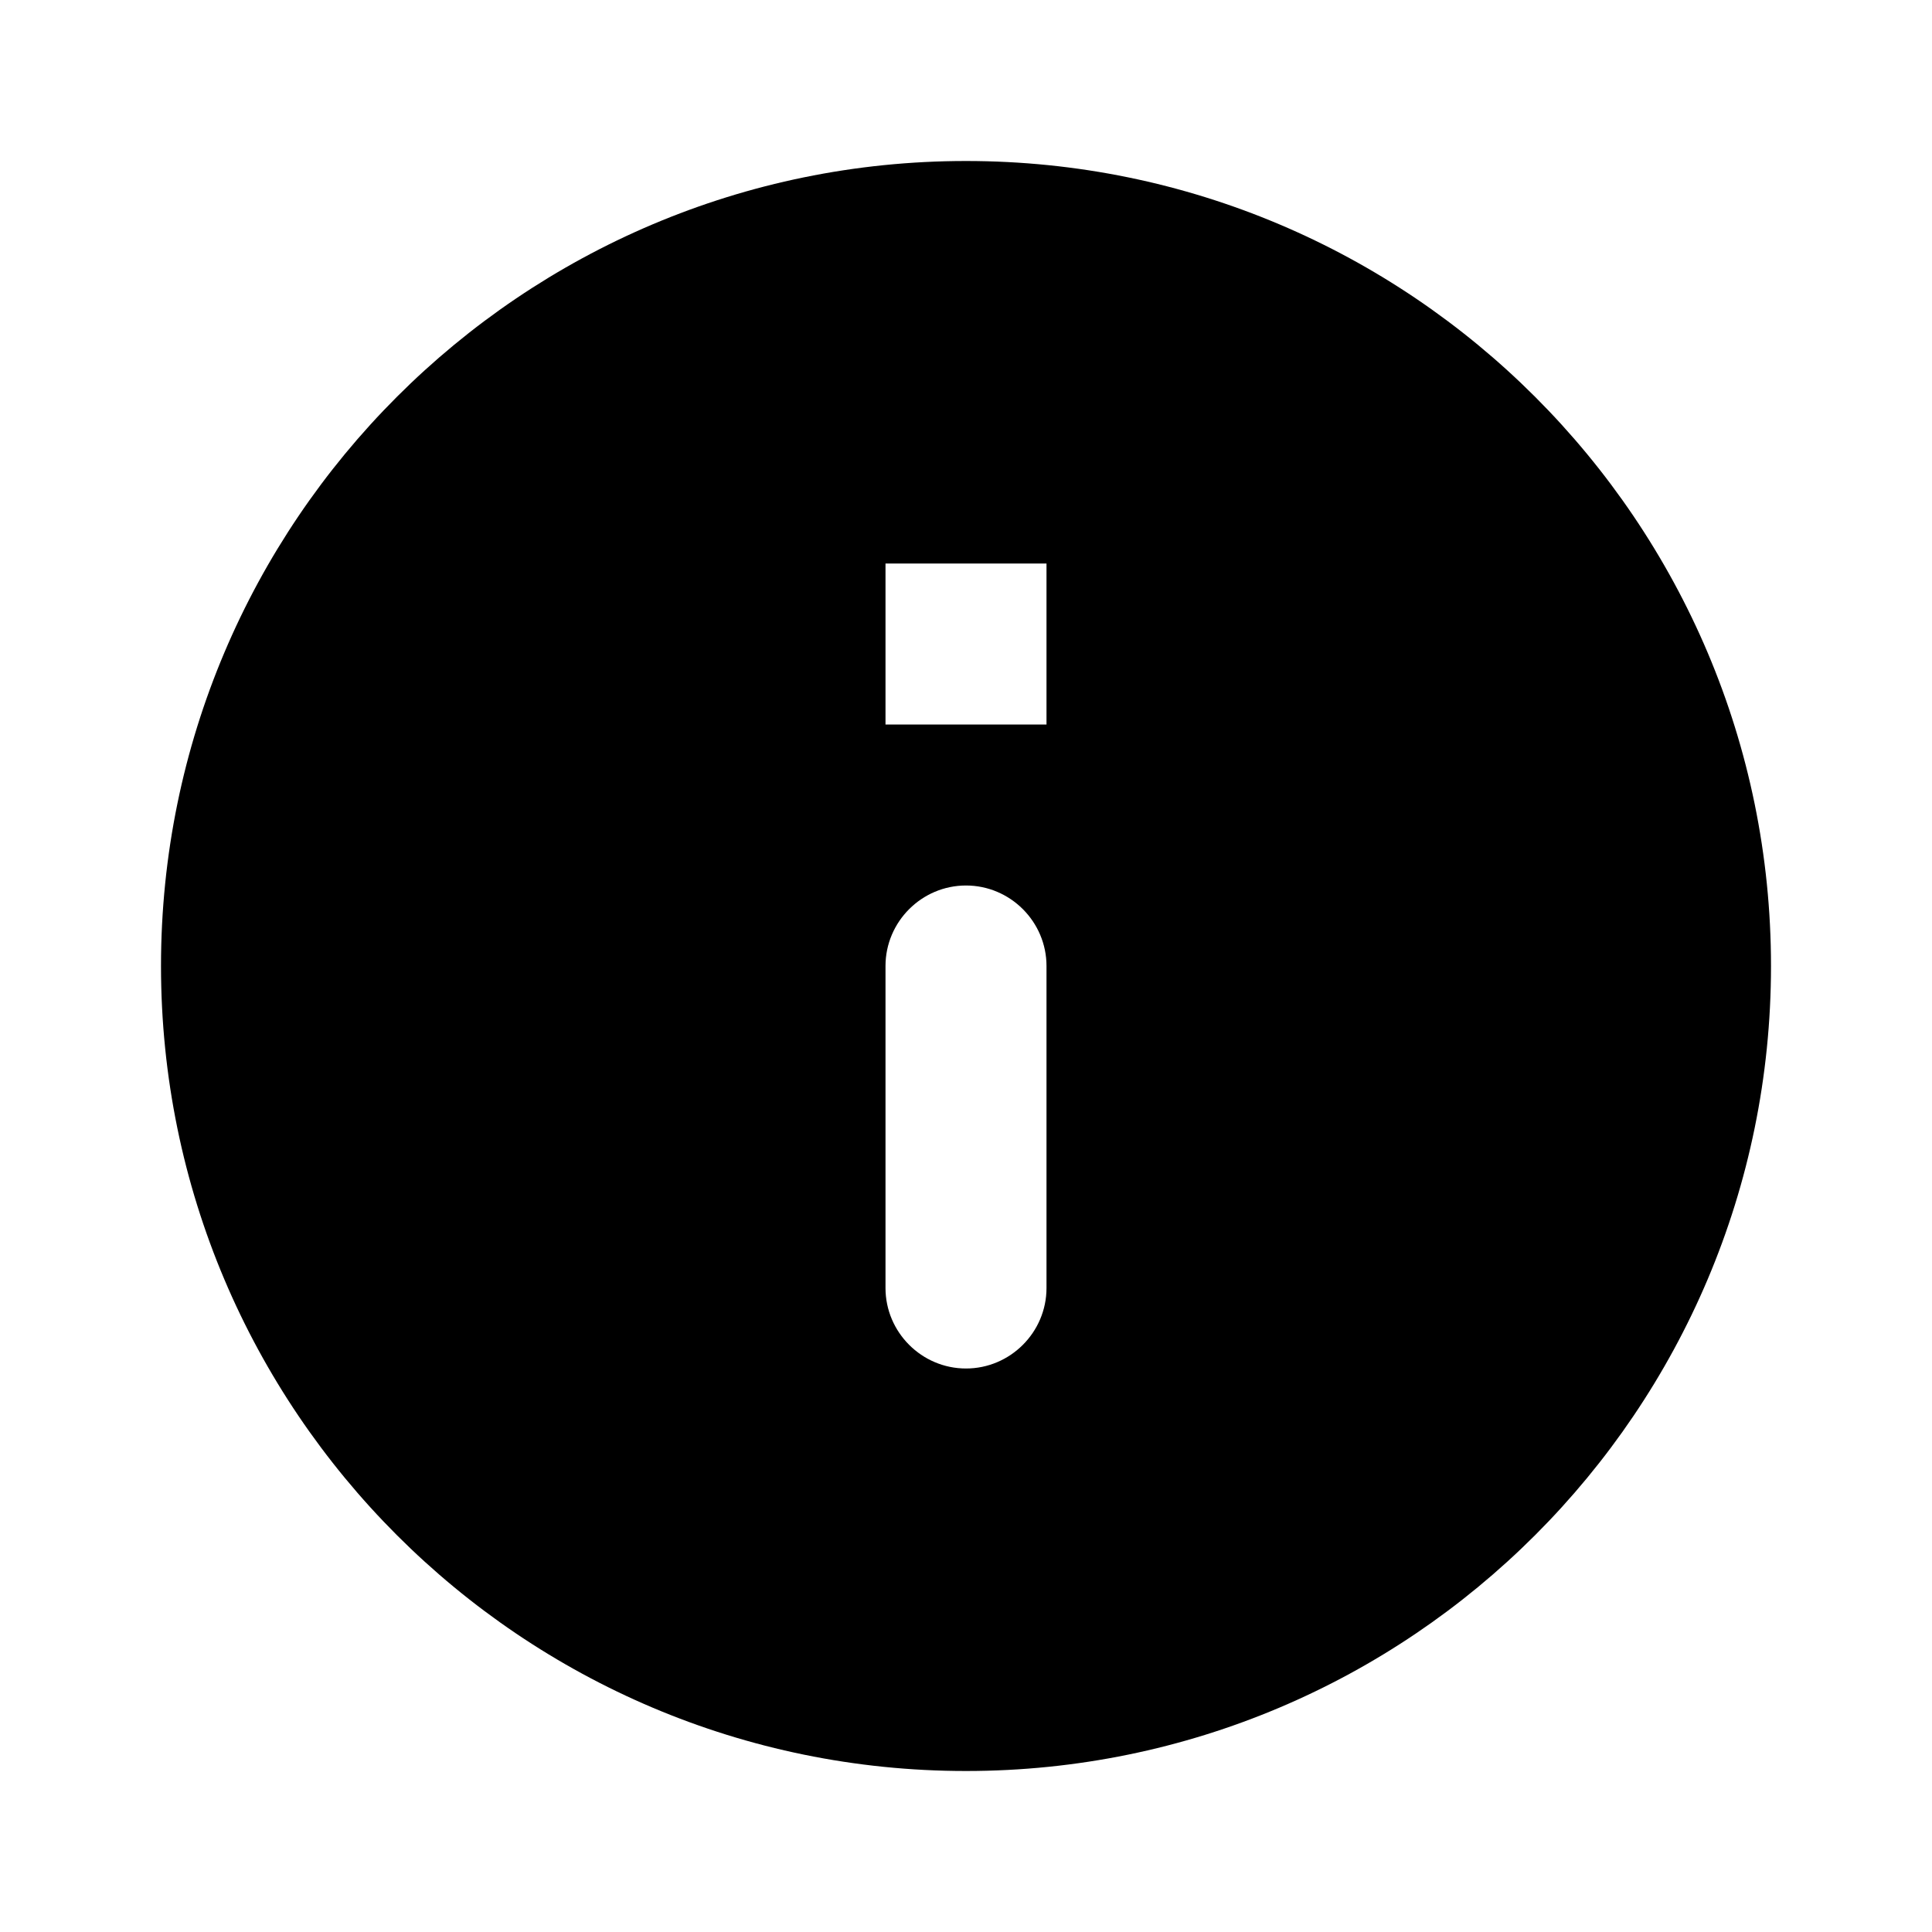
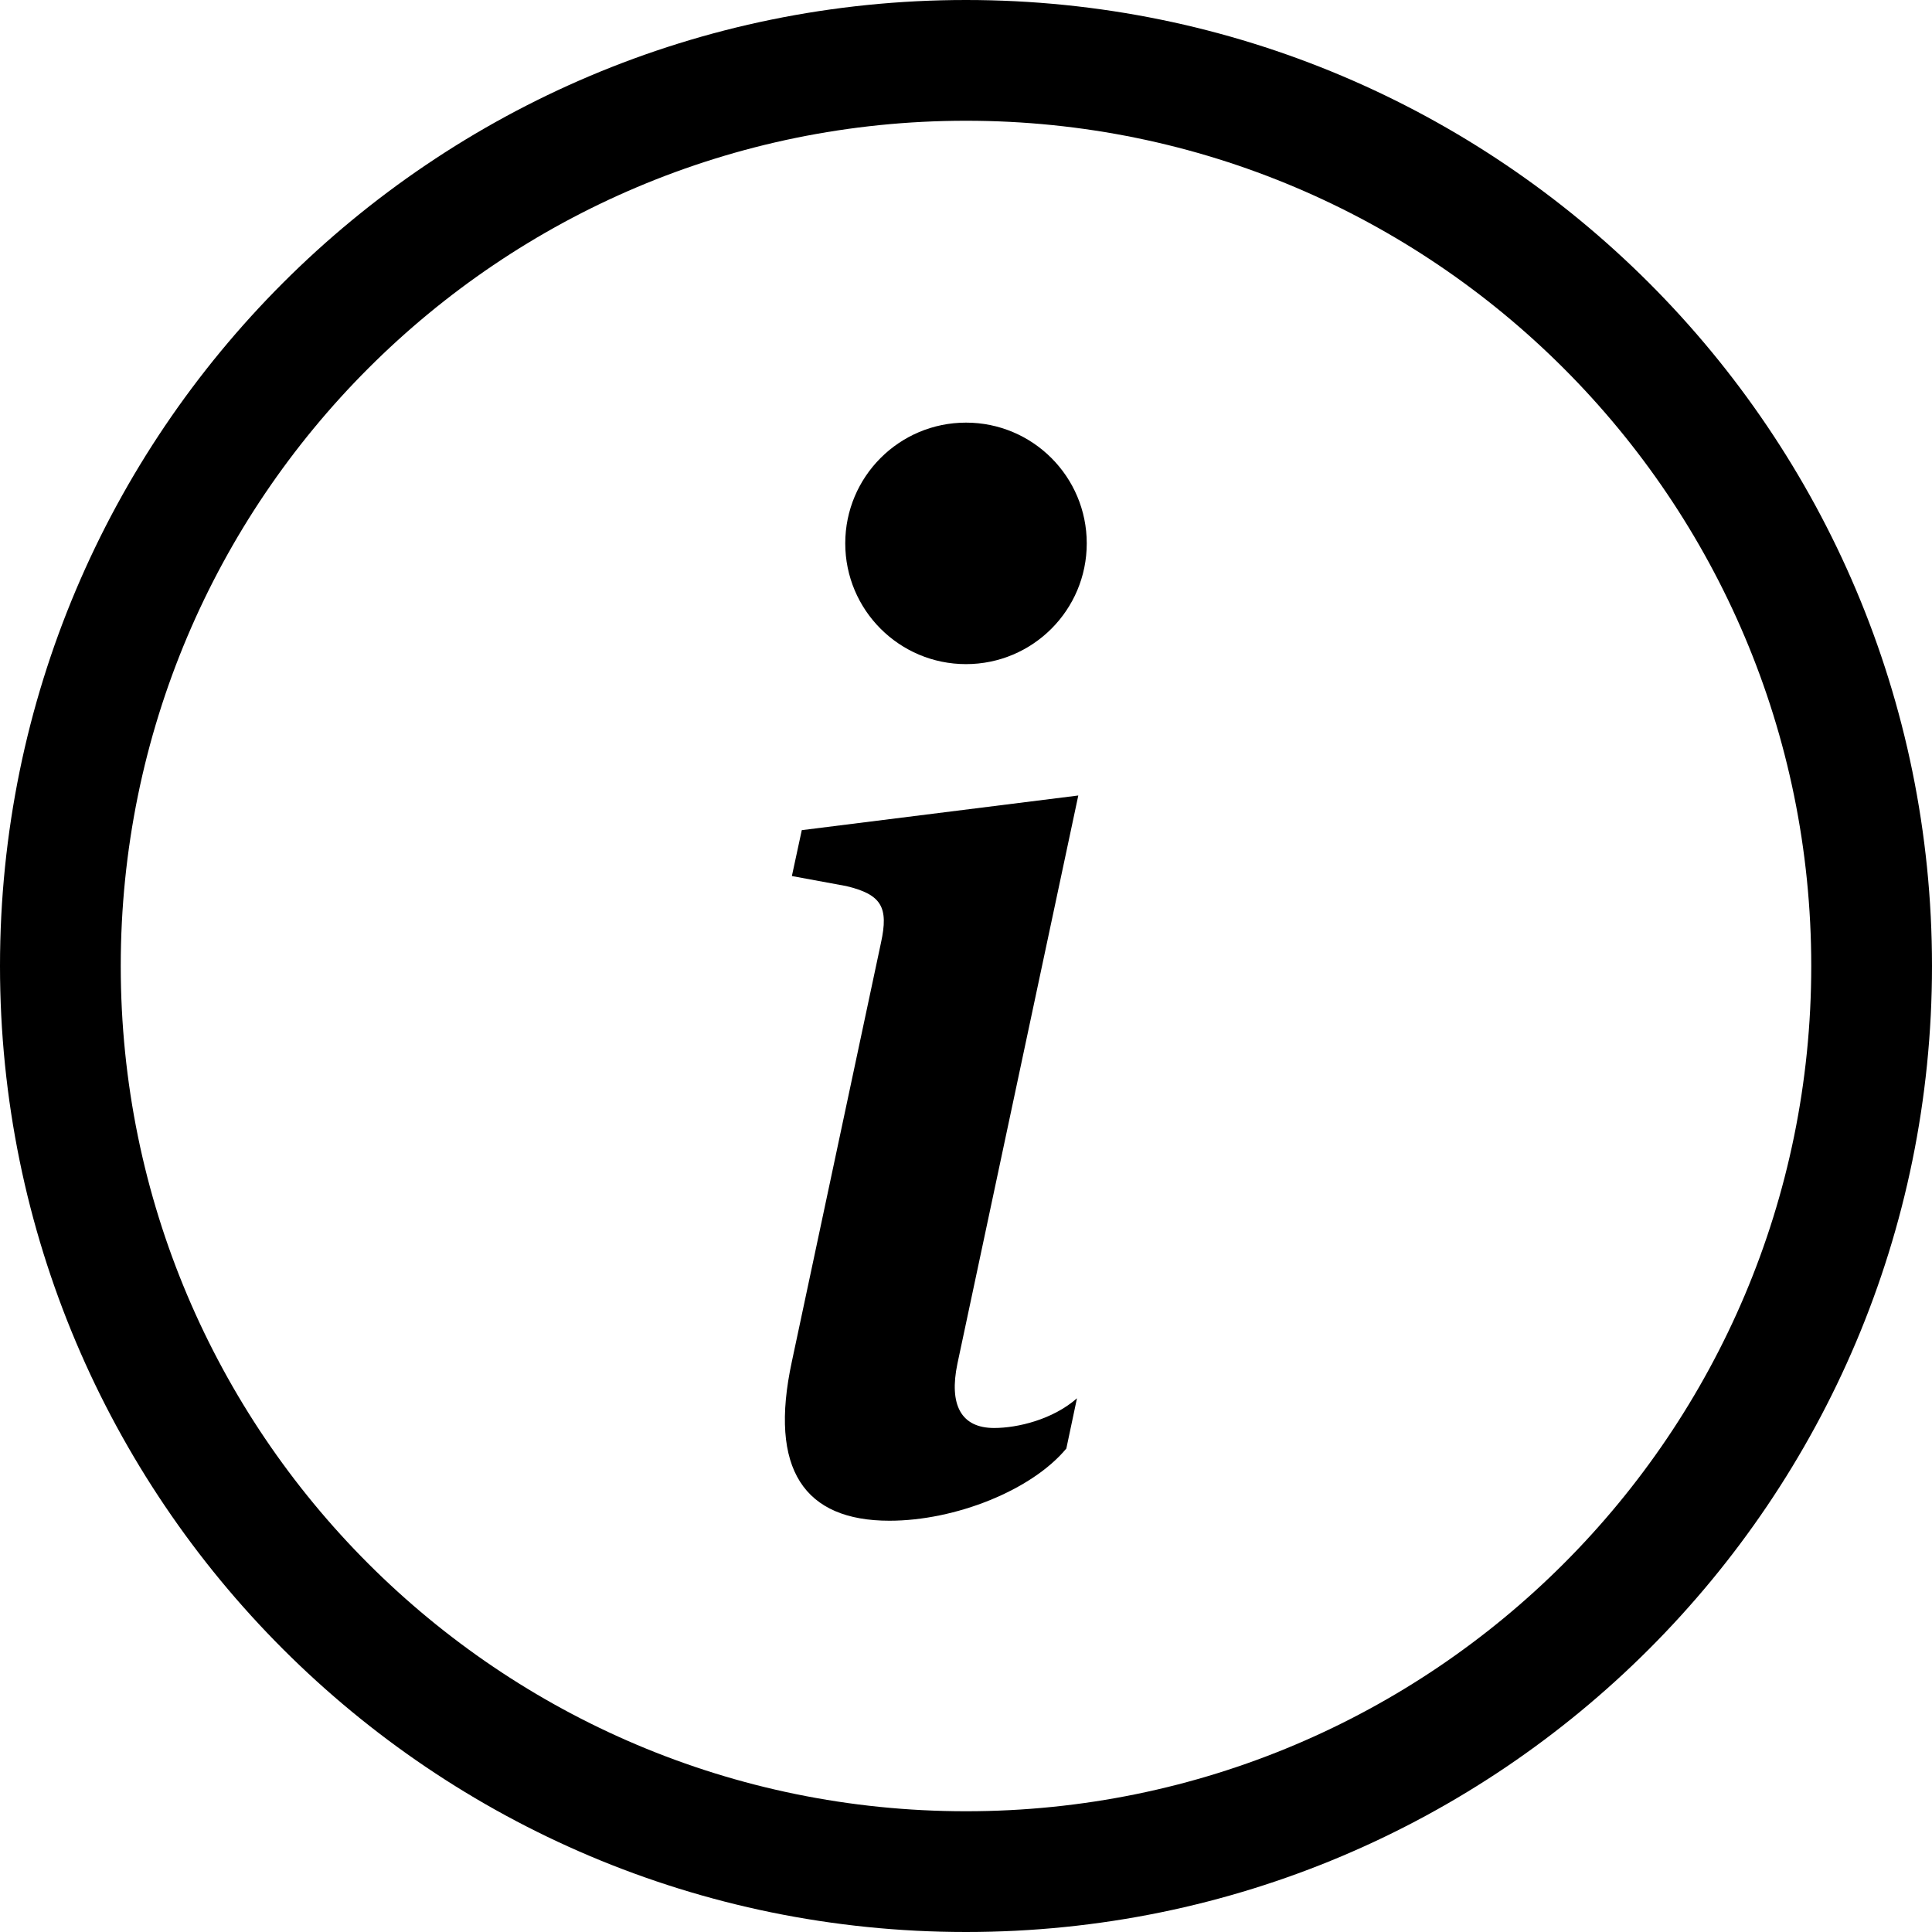
- <svg xmlns="http://www.w3.org/2000/svg" width="32" height="32" viewBox="0 0 24 24">
-   <path fill="currentColor" d="M12 2C6.48 2 2 6.48 2 12s4.48 10 10 10s10-4.48 10-10S17.52 2 12 2m0 15c-.55 0-1-.45-1-1v-4c0-.55.45-1 1-1s1 .45 1 1v4c0 .55-.45 1-1 1m1-8h-2V7h2z" />
+ <svg xmlns="http://www.w3.org/2000/svg" width="16" height="16" fill="currentColor" class="bi bi-info-circle" viewBox="0 0 16 16">
+   <path d="M8 15A7 7 0 1 1 8 1a7 7 0 0 1 0 14zm0 1A8 8 0 1 0 8 0a8 8 0 0 0 0 16z" />
+   <path d="m8.93 6.588-2.29.287-.082.38.45.083c.294.07.352.176.288.469l-.738 3.468c-.194.897.105 1.319.808 1.319.545 0 1.178-.252 1.465-.598l.088-.416c-.2.176-.492.246-.686.246-.275 0-.375-.193-.304-.533L8.93 6.588zM9 4.5a1 1 0 1 1-2 0 1 1 0 0 1 2 0z" />
</svg>
